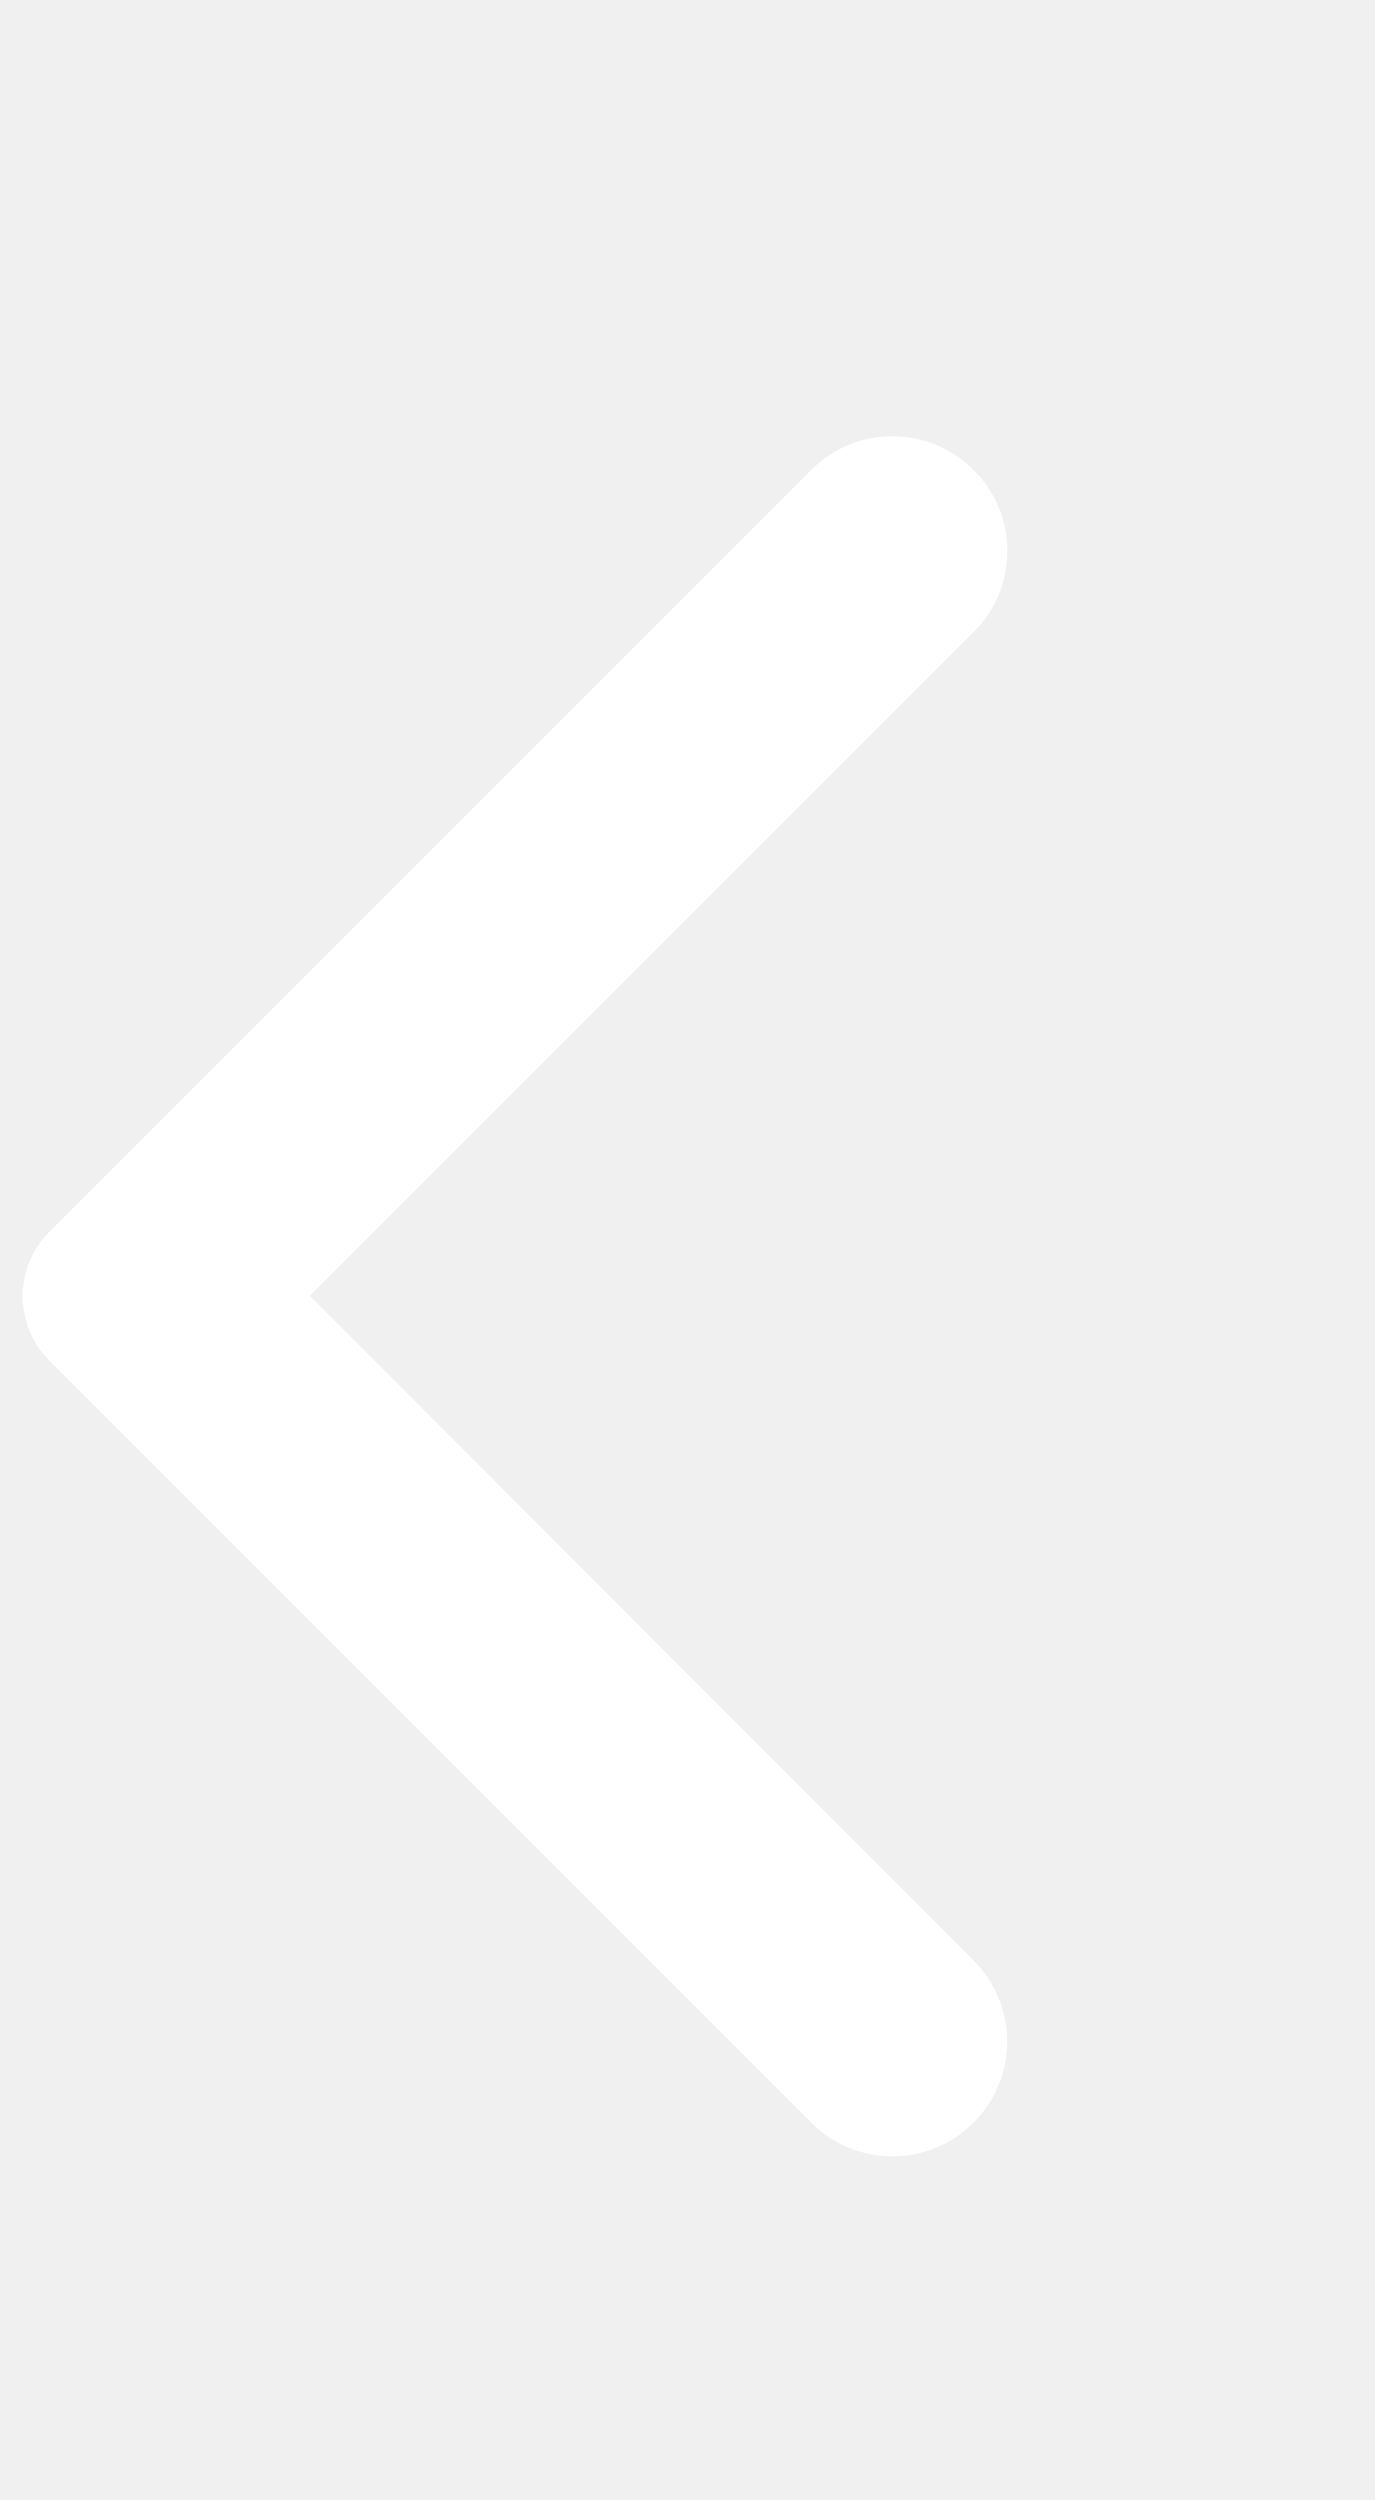
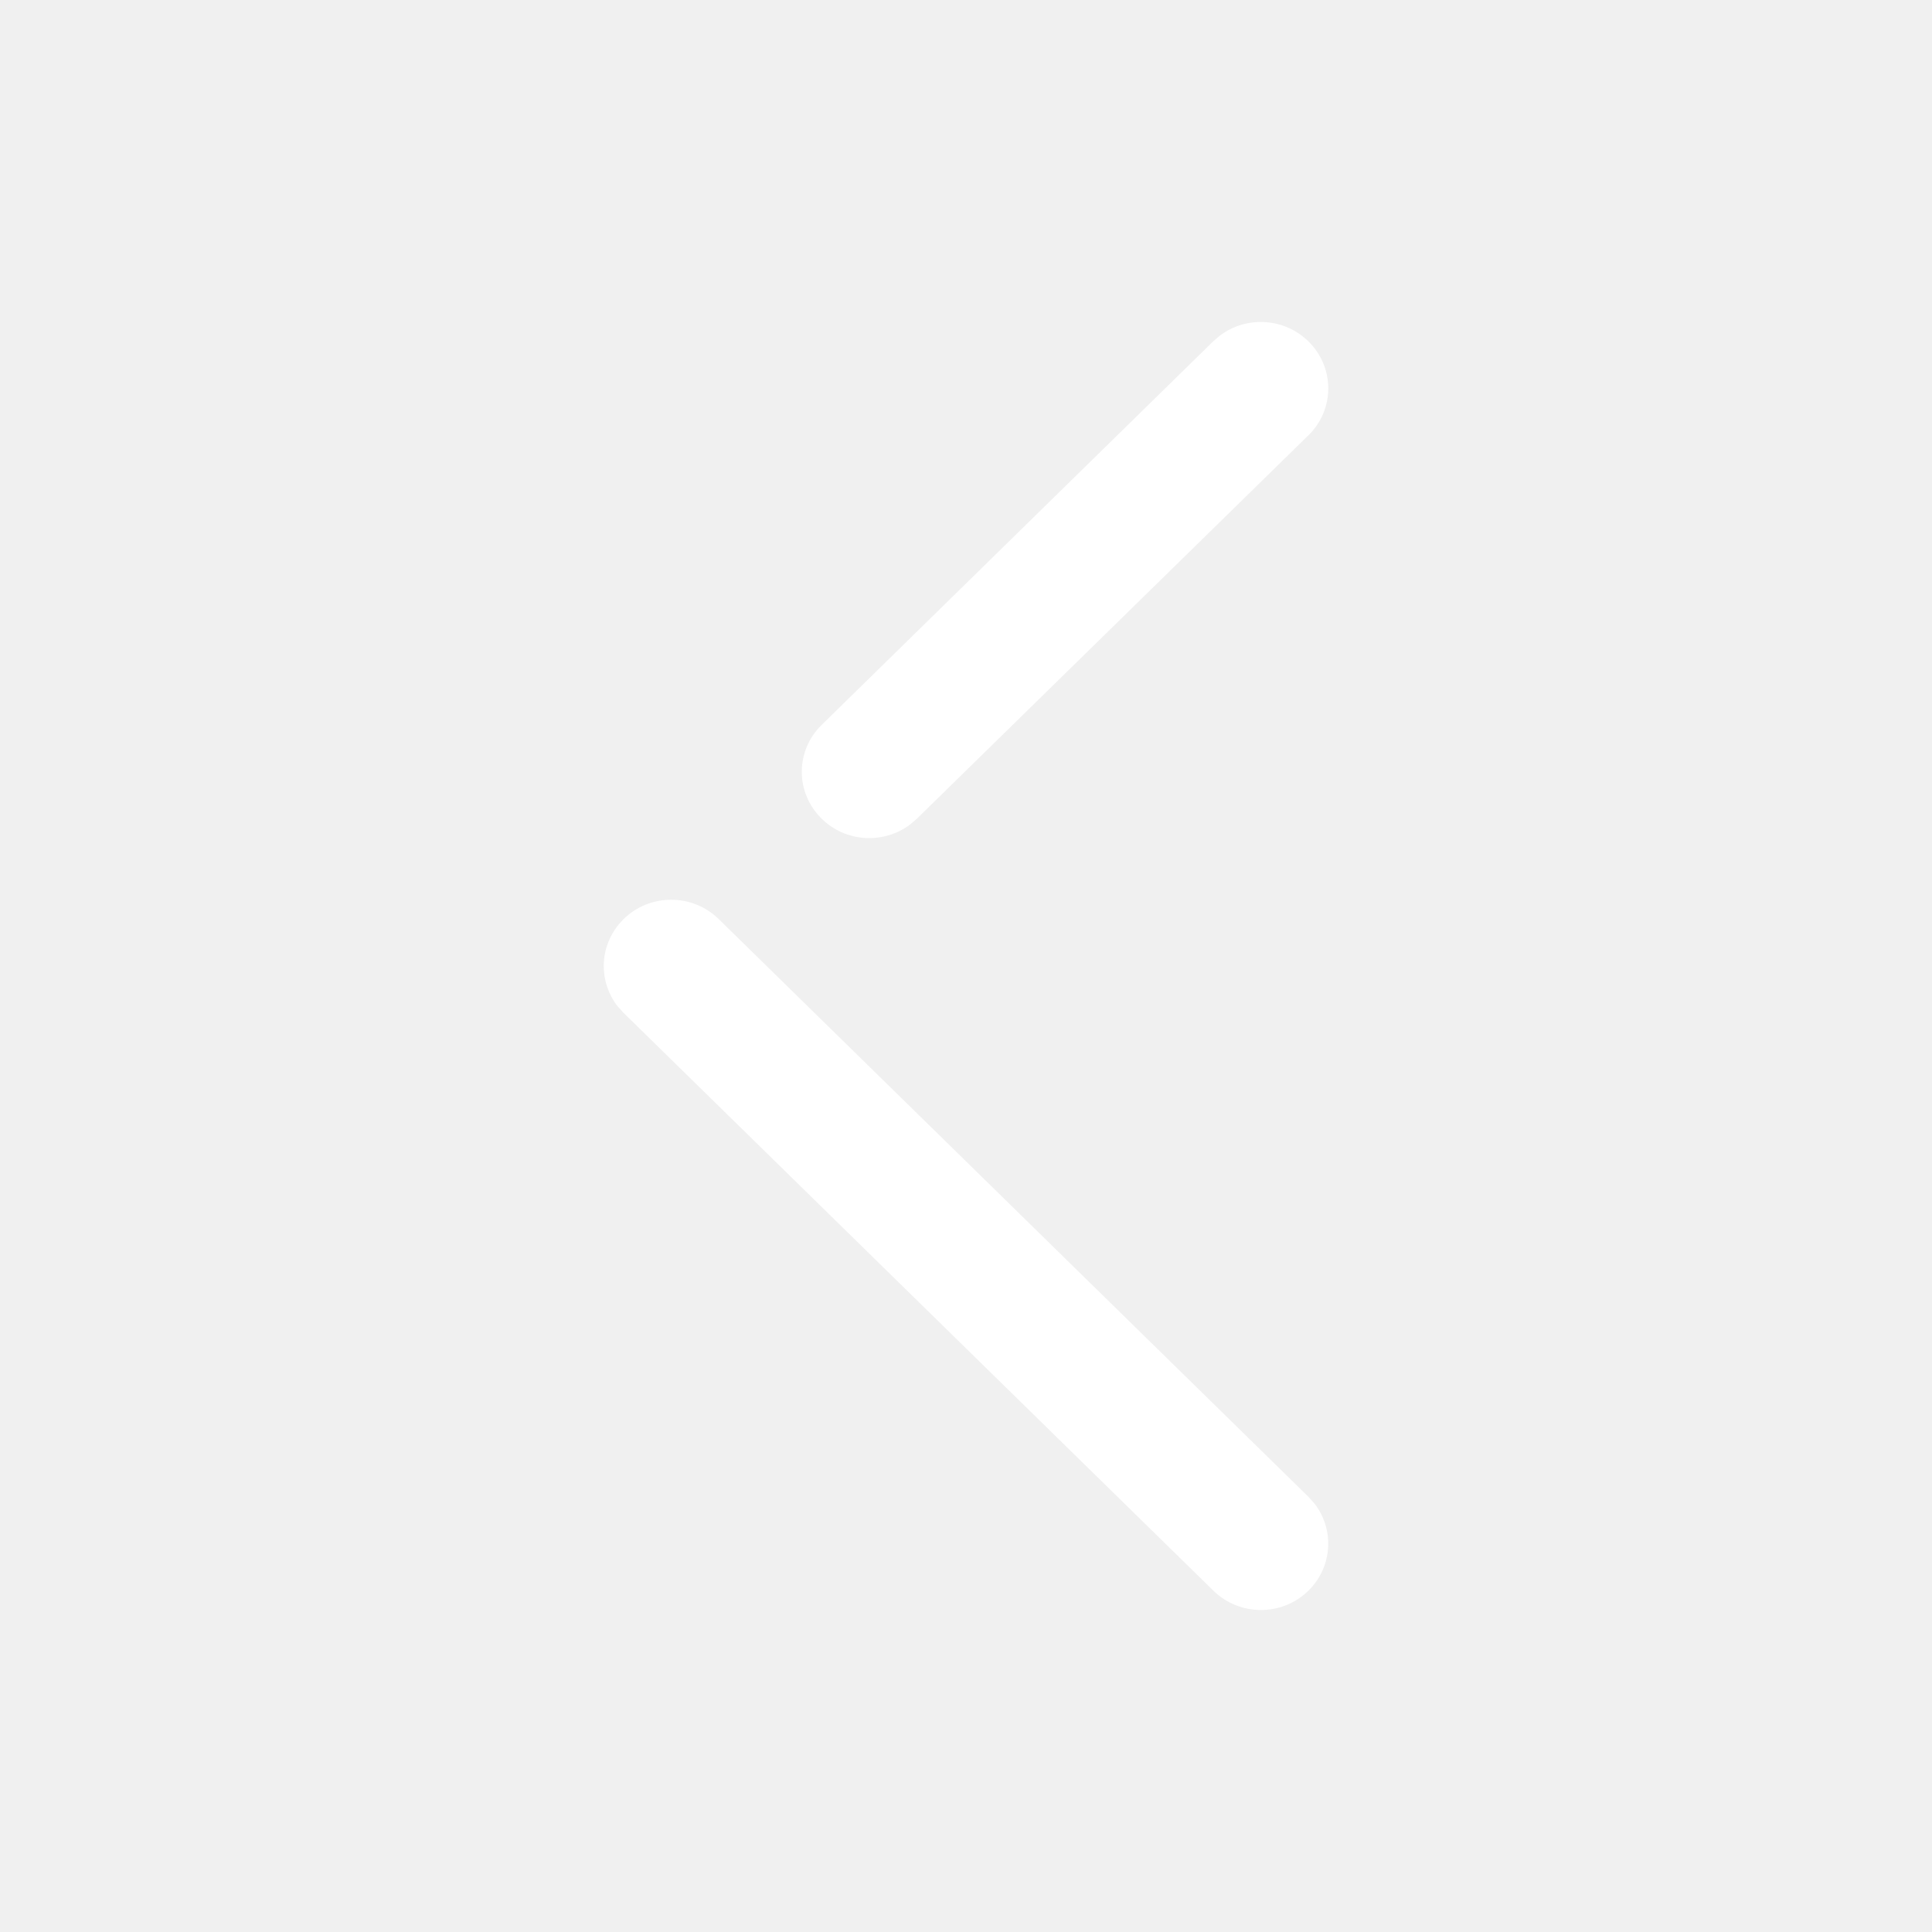
- <svg xmlns="http://www.w3.org/2000/svg" width="11px" height="20px" viewBox="0 0 15 19" version="1.1">
-   <g id="Icons" stroke="none" stroke-width="1" fill="none" fill-rule="evenodd">
-     <g id="Rounded" transform="translate(-548, -3434)">
-       <g id="Navigation" transform="translate(100, 3378)">
-         <g id="-Round-/-Navigation-/-arrow_back_ios" transform="translate(442, 54)">
-           <g>
-             <polygon id="Path" opacity="0.87" points="0 0 24 0 24 24 0 24" />
-             <path d="M16.62,2.99 C16.13,2.5 15.34,2.5 14.85,2.99 L6.54,11.3 C6.15,11.69 6.15,12.32 6.54,12.71 L14.85,21.02 C15.34,21.51 16.13,21.51 16.62,21.02 C17.11,20.53 17.11,19.74 16.62,19.25 L9.38,12 L16.63,4.75 C17.11,4.27 17.11,3.47 16.62,2.99 Z" id="🔹-Icon-Color" fill="#ffffff" />
-           </g>
-         </g>
-       </g>
-     </g>
-   </g>
+ <svg xmlns="http://www.w3.org/2000/svg" width="24" height="24" viewBox="0 0 24 24" fill="none">
+   <path fill-rule="evenodd" clip-rule="evenodd" d="M16.256 4.243C16.581 4.564 16.583 5.086 16.254 5.407L11.388 10.172L11.302 10.245C10.973 10.49 10.503 10.464 10.205 10.168C10.043 10.008 9.96 9.798 9.96 9.588C9.96 9.377 10.043 9.165 10.207 9.005L15.072 4.239L15.158 4.166C15.487 3.921 15.957 3.947 16.256 4.243ZM16.329 18.678C16.58 19.001 16.553 19.464 16.256 19.758C15.93 20.08 15.4 20.081 15.072 19.759L7.747 12.583L7.671 12.499C7.557 12.352 7.5 12.177 7.5 12C7.5 11.79 7.583 11.58 7.744 11.42C8.07 11.097 8.6 11.096 8.928 11.417L16.254 18.594L16.329 18.678Z" fill="white" />
</svg>
